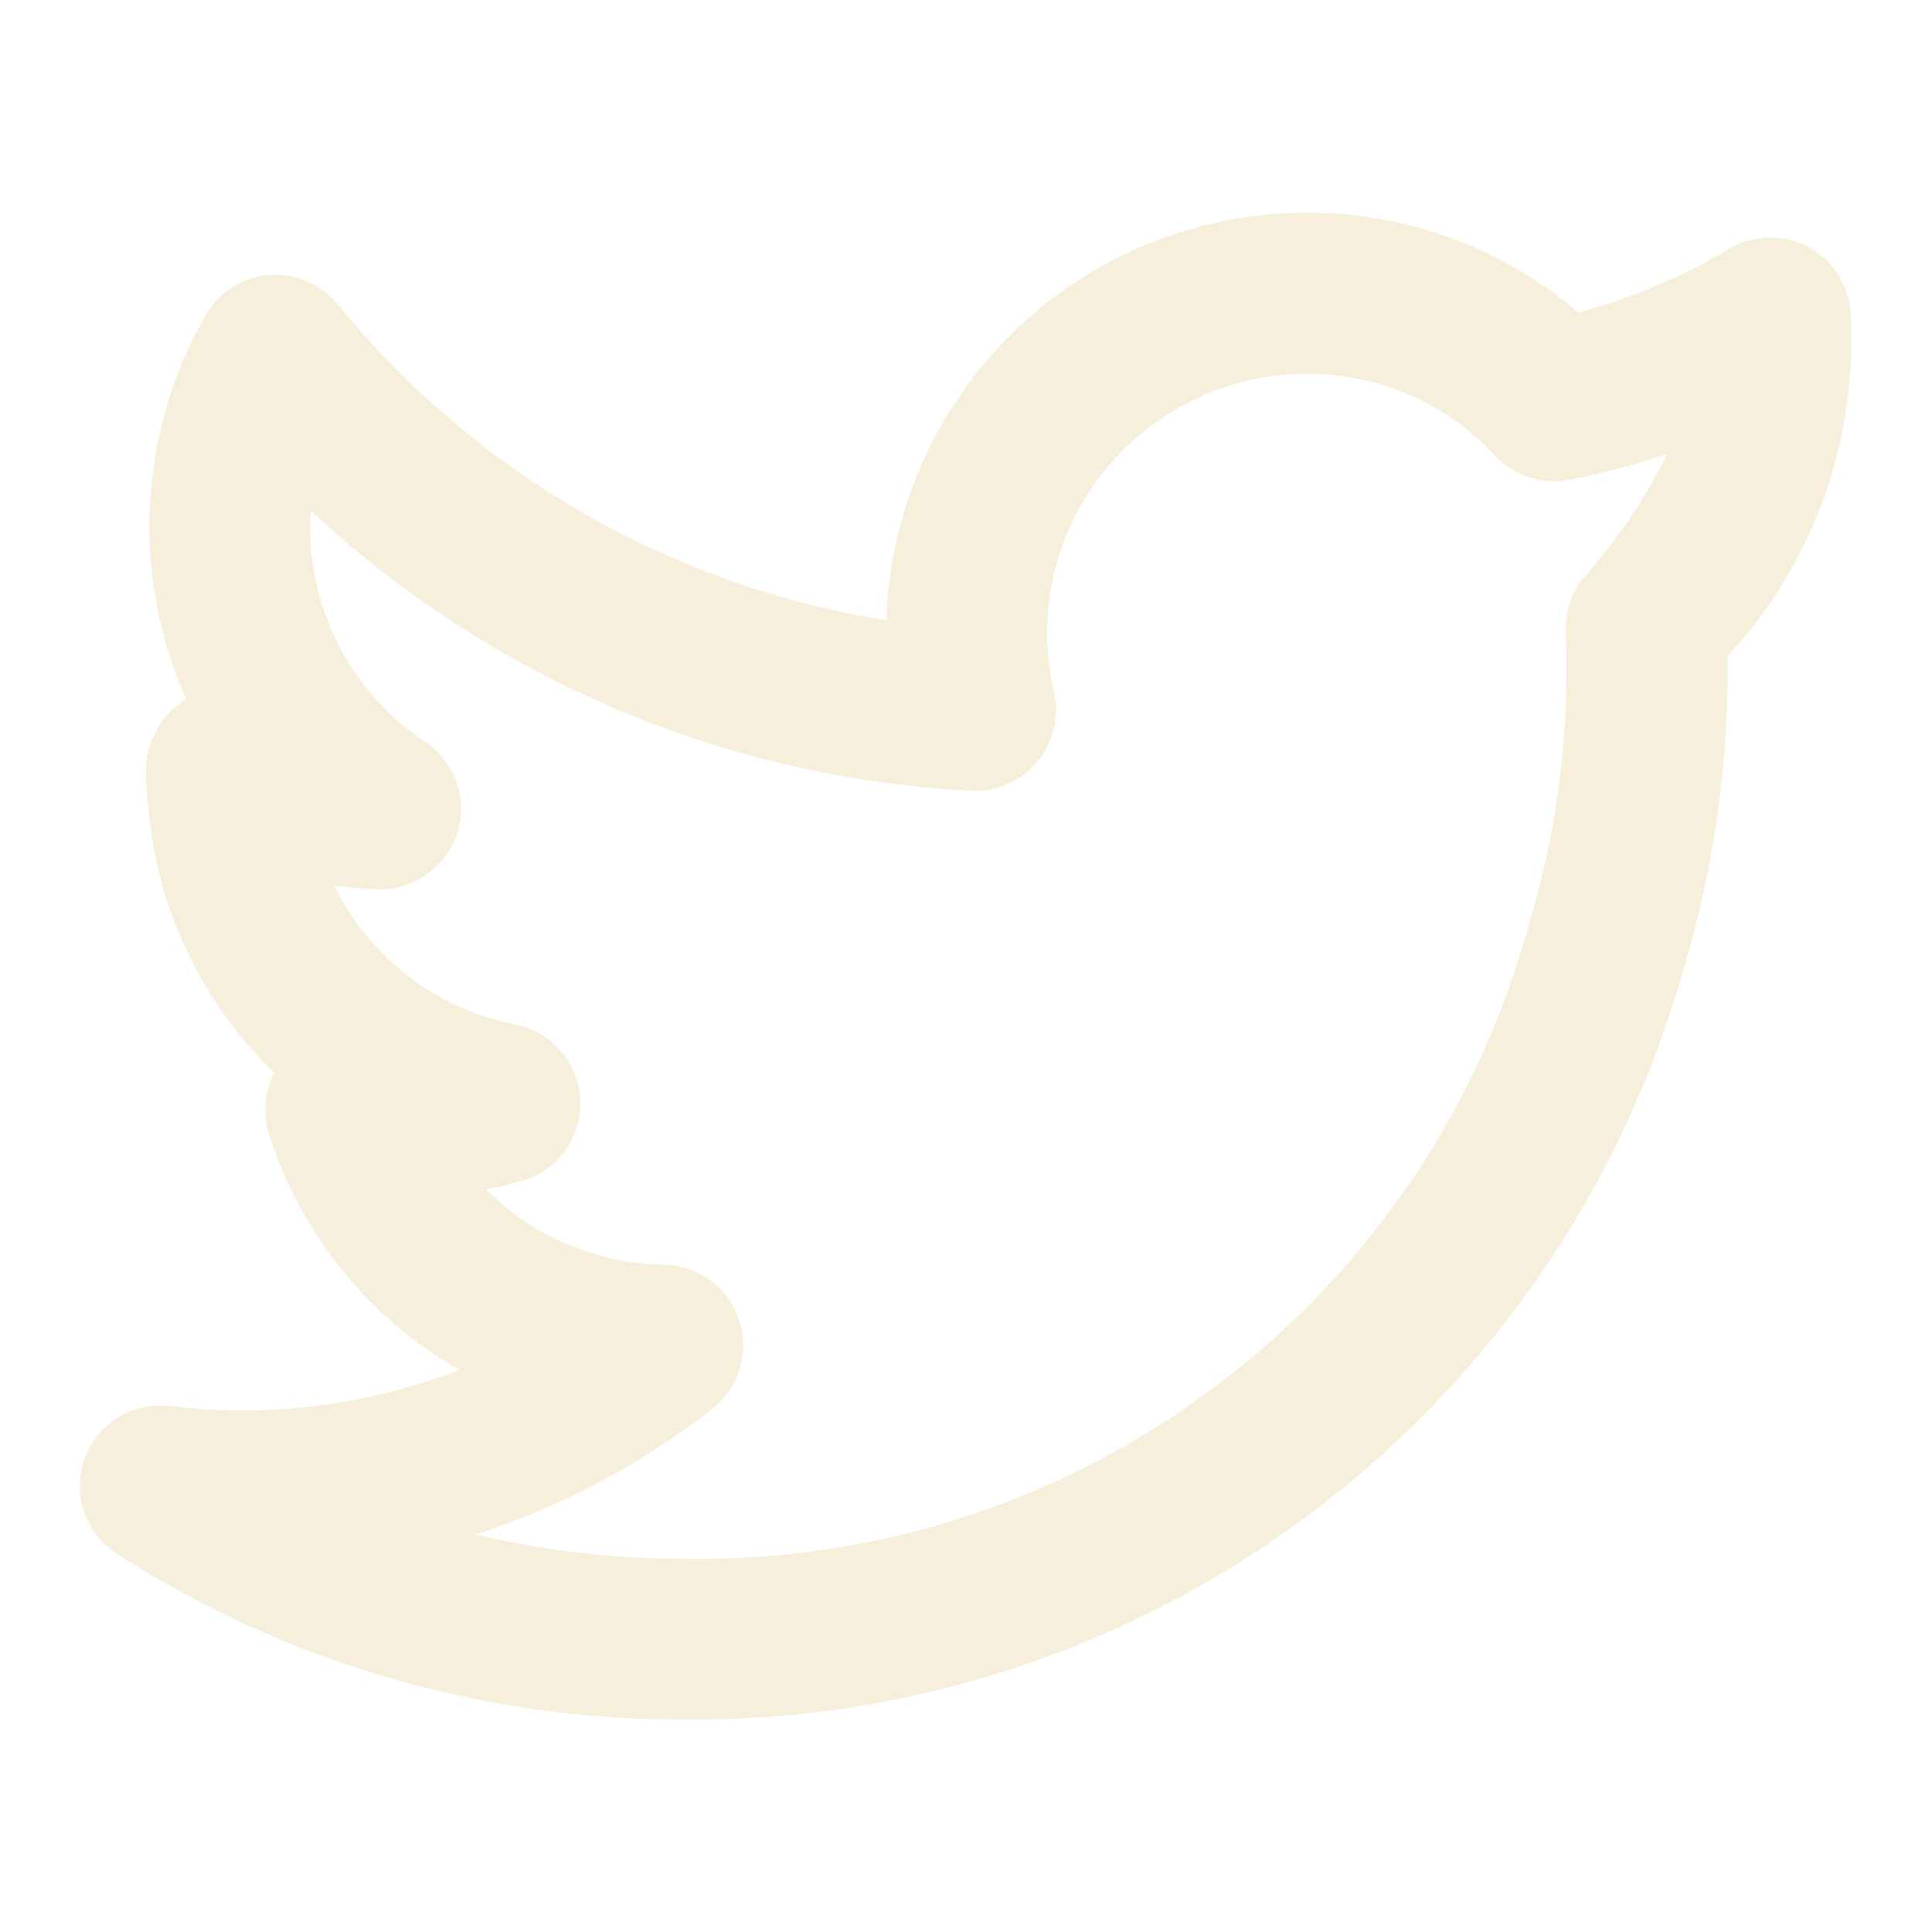
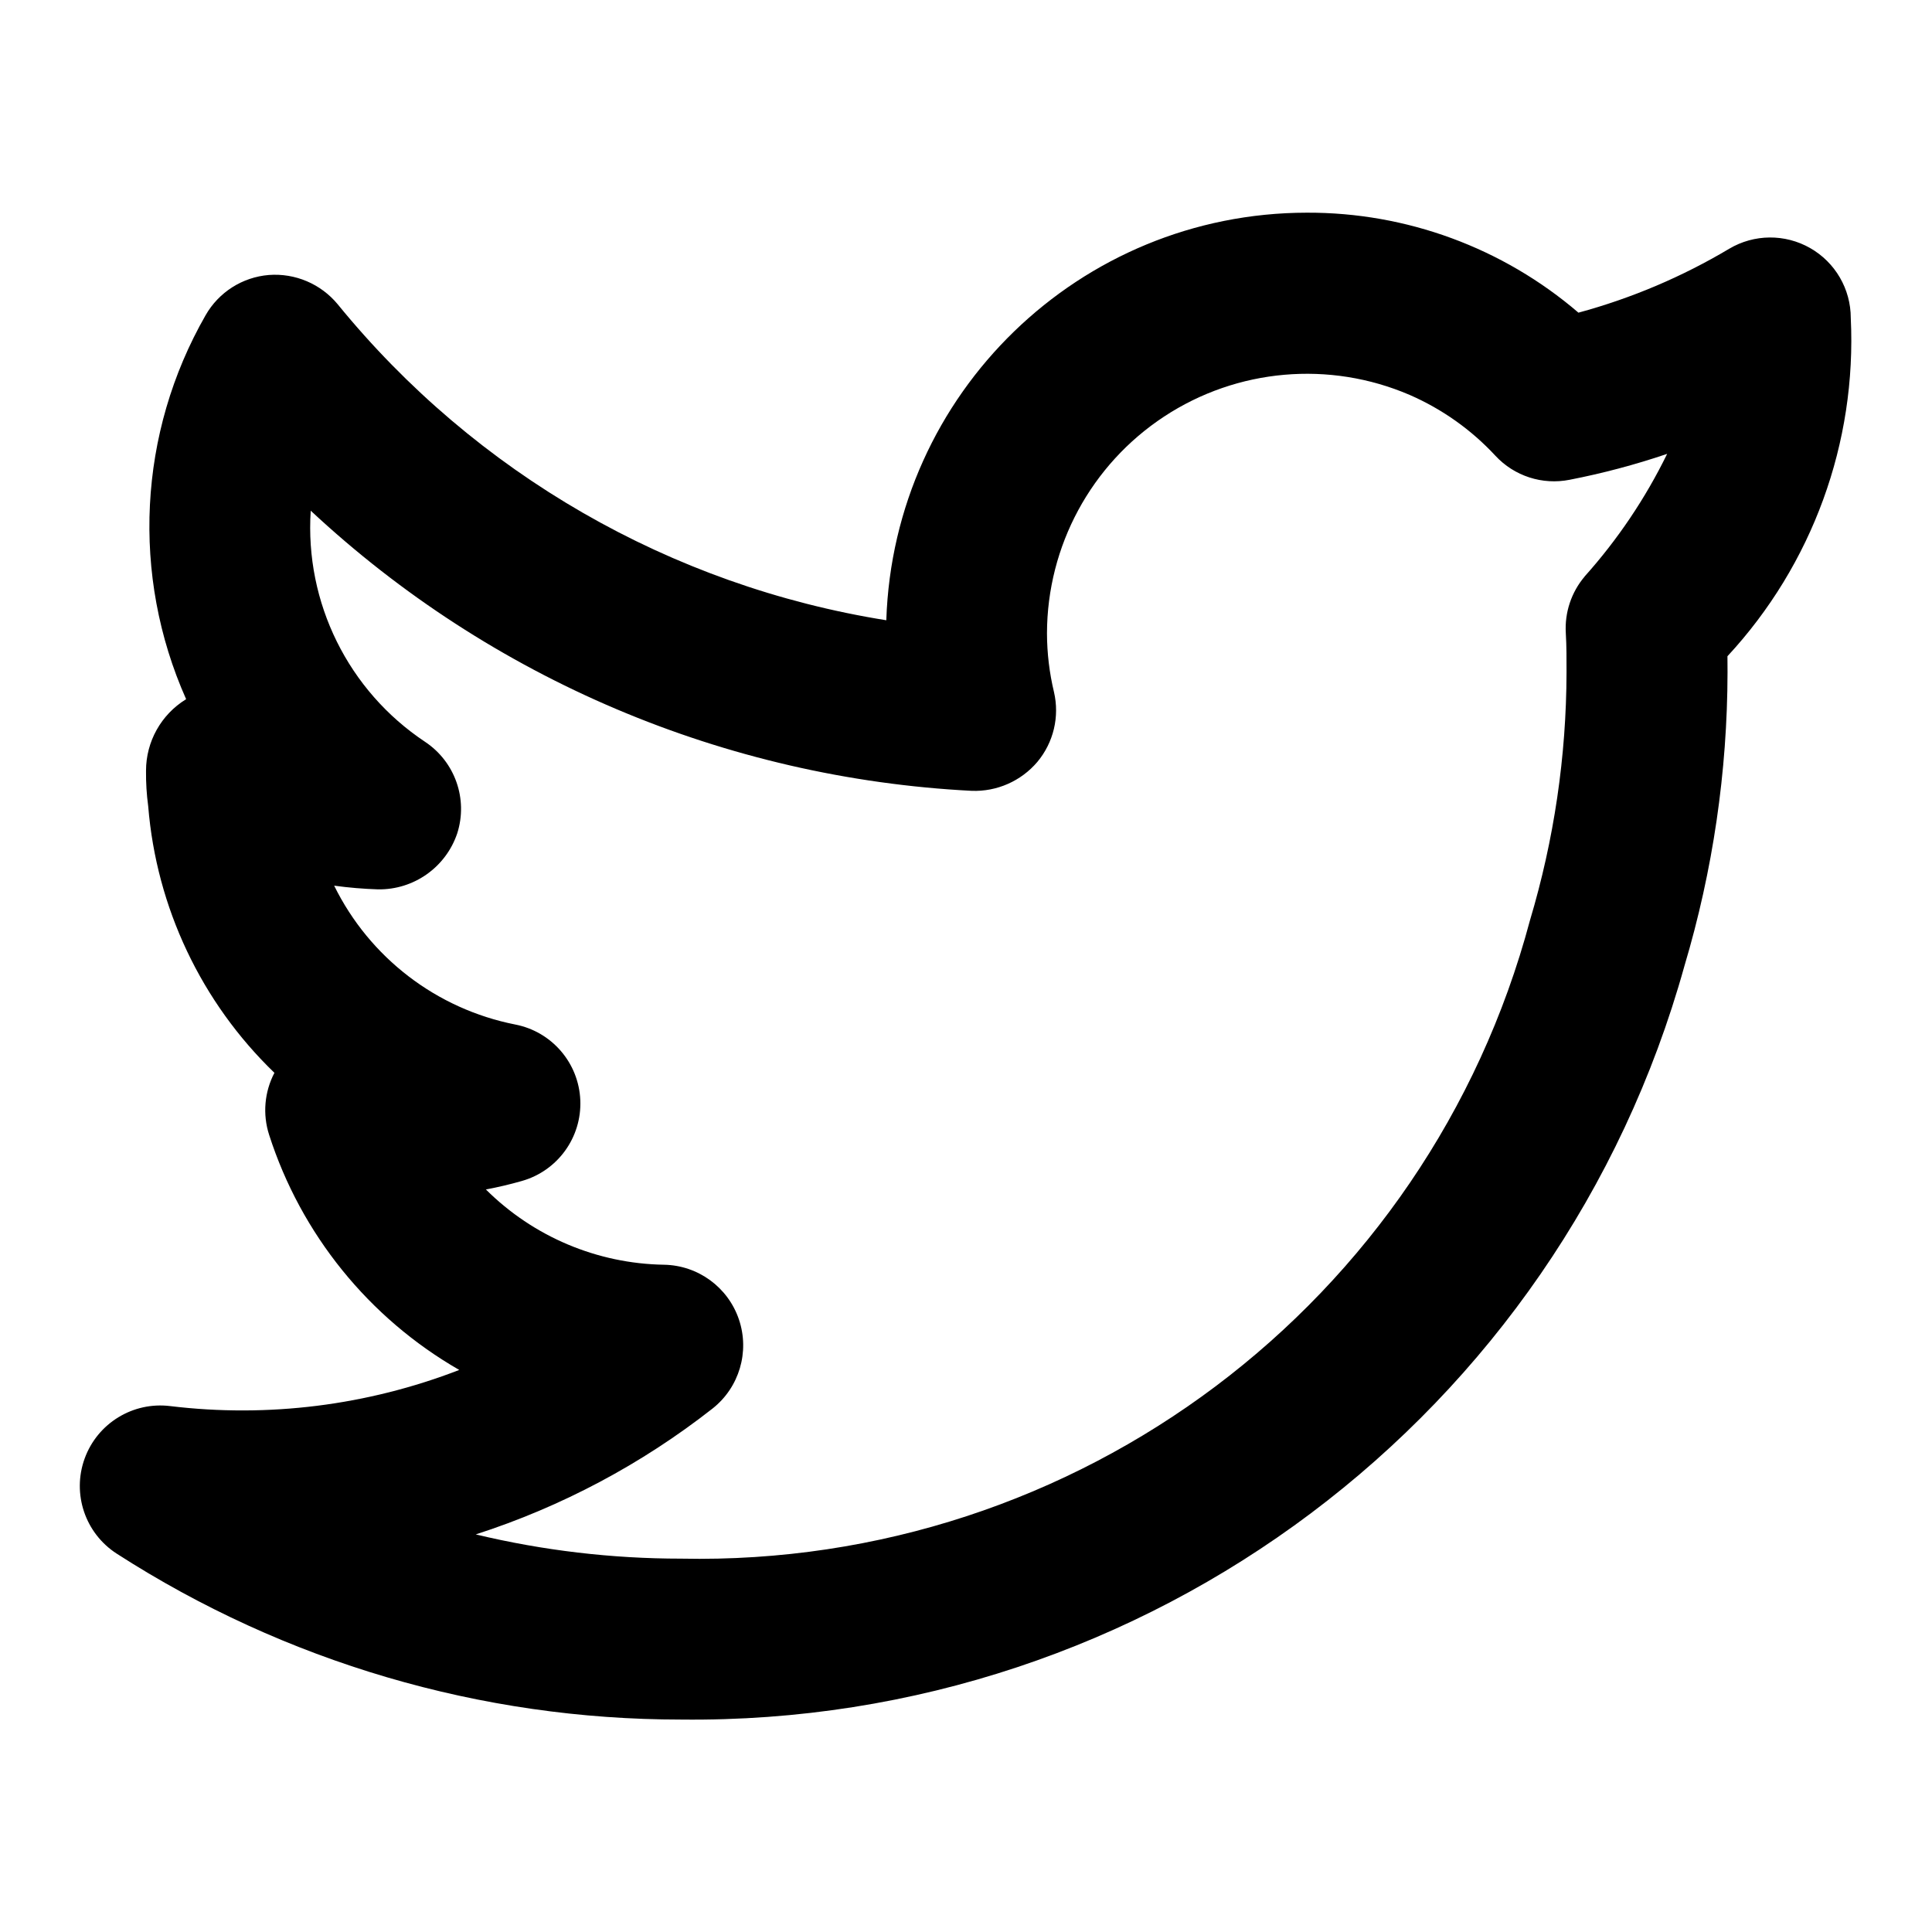
- <svg xmlns="http://www.w3.org/2000/svg" width="24" height="24" fill="none">
-   <path d="M22.991 3.95a1 1 0 00-1.51-.86 7.48 7.48 0 01-1.873.794 5.152 5.152 0 00-3.375-1.242 5.232 5.232 0 00-5.223 5.063 11.032 11.032 0 01-6.814-3.924 1.011 1.011 0 00-.857-.365.998.998 0 00-.785.5 5.275 5.275 0 00-.242 4.769l-.002.002a1.041 1.041 0 00-.496.888 3.04 3.04 0 00.027.44 5.185 5.185 0 001.568 3.312.999.999 0 00-.066.77 5.204 5.204 0 002.362 2.921 7.465 7.465 0 01-3.59.449A1 1 0 001.45 19.3a12.942 12.942 0 007.01 2.061 12.788 12.788 0 0012.465-9.363c.353-1.183.533-2.412.535-3.646l-.001-.2a5.77 5.77 0 001.532-4.202zm-3.306 3.212a.995.995 0 00-.234.702c.01.165.009.331.009.488a10.825 10.825 0 01-.454 3.08 10.685 10.685 0 01-10.546 7.93c-.86 0-1.715-.101-2.55-.301a9.48 9.48 0 002.942-1.564 1.001 1.001 0 00-.602-1.786 3.208 3.208 0 01-2.214-.935 4.87 4.87 0 00.445-.105 1 1 0 00-.08-1.944 3.197 3.197 0 01-2.25-1.725c.181.025.363.04.545.046a1.022 1.022 0 00.984-.696 1 1 0 00-.4-1.137 3.196 3.196 0 01-1.42-2.871 13.014 13.014 0 008.21 3.48 1.02 1.02 0 00.817-.36 1 1 0 00.206-.867 3.164 3.164 0 01-.087-.729 3.23 3.23 0 014.506-2.962c.403.176.766.433 1.065.756a.993.993 0 00.921.298 9.27 9.27 0 001.212-.322 6.679 6.679 0 01-1.026 1.524z" fill="#F5EFDB" />
+ <svg xmlns="http://www.w3.org/2000/svg" width="24" height="24">
+   <path d="M22.991 3.95a1 1 0 00-1.51-.86 7.48 7.48 0 01-1.873.794 5.152 5.152 0 00-3.375-1.242 5.232 5.232 0 00-5.223 5.063 11.032 11.032 0 01-6.814-3.924 1.011 1.011 0 00-.857-.365.998.998 0 00-.785.5 5.275 5.275 0 00-.242 4.769l-.002.002a1.041 1.041 0 00-.496.888 3.04 3.04 0 00.027.44 5.185 5.185 0 001.568 3.312.999.999 0 00-.066.77 5.204 5.204 0 002.362 2.921 7.465 7.465 0 01-3.59.449A1 1 0 001.45 19.3a12.942 12.942 0 007.01 2.061 12.788 12.788 0 0012.465-9.363c.353-1.183.533-2.412.535-3.646l-.001-.2a5.77 5.77 0 001.532-4.202zm-3.306 3.212a.995.995 0 00-.234.702c.01.165.009.331.009.488a10.825 10.825 0 01-.454 3.08 10.685 10.685 0 01-10.546 7.93c-.86 0-1.715-.101-2.55-.301a9.48 9.48 0 002.942-1.564 1.001 1.001 0 00-.602-1.786 3.208 3.208 0 01-2.214-.935 4.87 4.87 0 00.445-.105 1 1 0 00-.08-1.944 3.197 3.197 0 01-2.25-1.725c.181.025.363.04.545.046a1.022 1.022 0 00.984-.696 1 1 0 00-.4-1.137 3.196 3.196 0 01-1.42-2.871 13.014 13.014 0 008.21 3.48 1.02 1.02 0 00.817-.36 1 1 0 00.206-.867 3.164 3.164 0 01-.087-.729 3.23 3.23 0 014.506-2.962c.403.176.766.433 1.065.756a.993.993 0 00.921.298 9.27 9.27 0 001.212-.322 6.679 6.679 0 01-1.026 1.524z" />
</svg>
